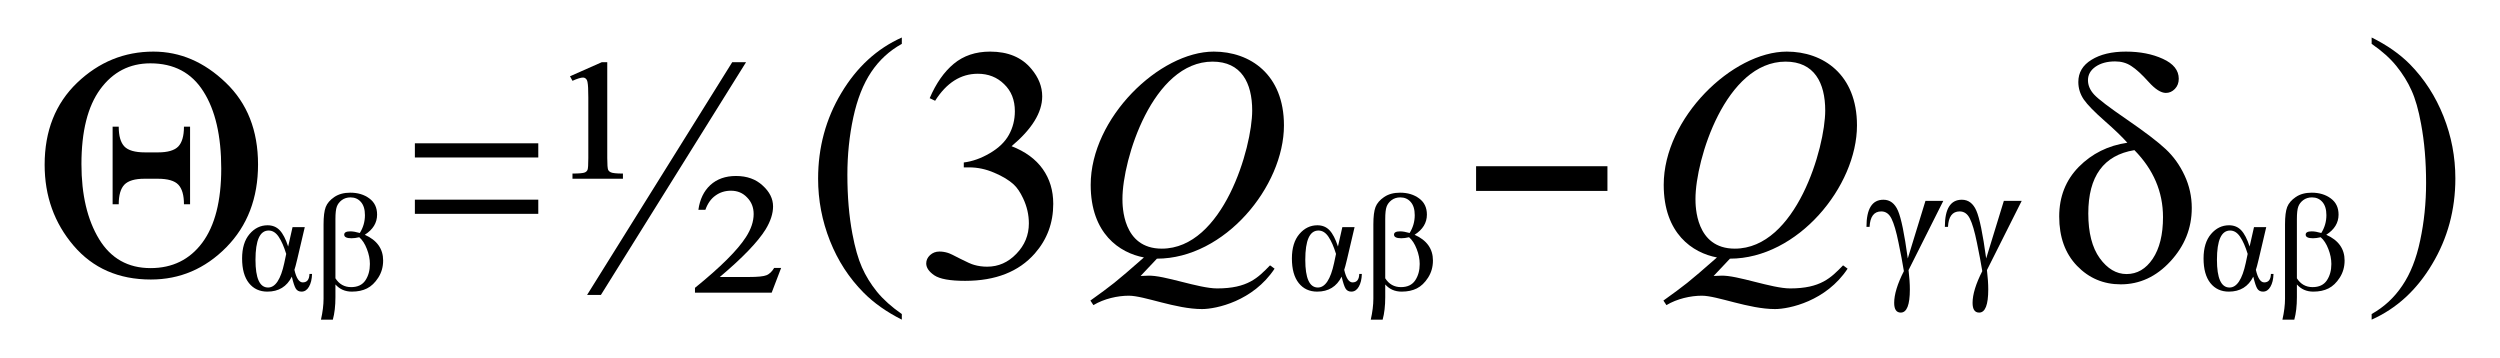
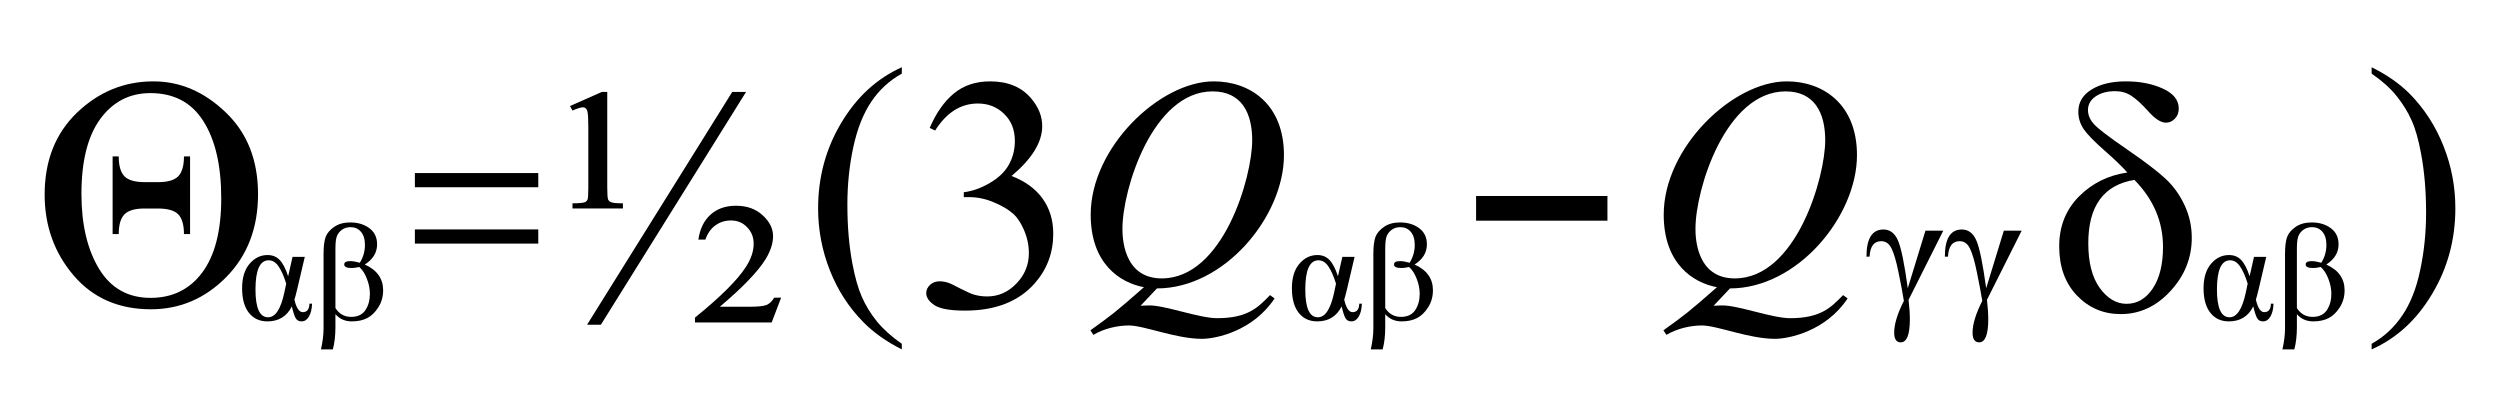
- <svg xmlns="http://www.w3.org/2000/svg" width="2800" height="400" viewBox="0 0 3111.111 444.444" version="1.1" id="svg1">
+ <svg xmlns="http://www.w3.org/2000/svg" width="2800" height="466.667" viewBox="0 0 3111.111 518.519" version="1.1" id="svg1">
  <defs id="defs1" />
-   <g id="g27" transform="matrix(0.8775857,0,0,0.8777753,24.35251,27.16051)">
+   <g id="g27" transform="matrix(0.8775857,0,0,0.8777753,24.35251,64.19755)">
    <path style="font-size:203.625px;font-family:'Times New Roman';-inkscape-font-specification:'Times New Roman, ';baseline-shift:baseline;stroke-width:1.018" d="m 377.168,298.703 h 16.902 l -10.241,46.034 q -2.983,13.124 -4.076,16.107 3.977,18.294 11.533,18.294 8.948,0 9.247,-12.329 h 3.579 q -0.298,11.533 -4.275,18.692 -3.878,7.059 -10.241,7.059 -5.27,0 -7.855,-4.275 -2.585,-4.275 -5.568,-17.499 -10.34,21.774 -33.805,21.774 -16.008,0 -25.453,-12.428 -9.445,-12.528 -9.445,-35.793 0,-22.868 10.34,-35.595 10.34,-12.727 24.857,-12.727 10.241,0 16.803,7.258 6.562,7.258 11.633,23.663 z m -8.75,38.975 q -4.673,-16.008 -10.44,-24.956 -5.767,-9.048 -13.82,-9.048 -18.195,0 -18.195,42.554 0,40.367 17.4,40.367 15.113,0 22.371,-35.595 z m 64.428,95.648 h -16.405 q 3.579,-16.803 3.579,-30.424 V 294.626 q 0,-16.902 2.983,-25.155 3.082,-8.252 11.832,-14.516 8.849,-6.363 22.073,-6.363 15.709,0 26.348,8.352 10.738,8.252 10.738,23.564 0,17.897 -17.002,29.331 25.354,11.931 25.354,37.484 0,13.92 -6.761,24.956 -6.662,10.937 -15.511,15.61 -8.75,4.673 -20.979,4.673 -13.92,0 -22.669,-10.44 v 18.493 q 0,19.09 -3.579,32.711 z m 3.579,-60.153 q 7.755,12.826 21.675,12.826 13.423,0 19.686,-9.744 6.264,-9.843 6.264,-23.862 0,-10.738 -4.176,-21.874 -4.076,-11.235 -10.539,-17.101 -5.966,1.491 -10.738,1.491 -10.042,0 -10.042,-5.27 0,-4.772 8.451,-4.772 5.27,0 13.124,2.386 7.059,-11.931 7.059,-25.95 0,-12.528 -5.568,-19.189 -5.468,-6.662 -14.317,-6.662 -7.059,0 -12.13,3.977 -4.971,3.977 -6.86,9.545 -1.889,5.468 -1.889,17.996 z" id="text3" transform="scale(1.026297,0.9743764)" aria-label="αβ" />
    <path d="m 189.82,42.222 q 56.738,0 102.539,43.978 45.801,43.75 45.801,115.983 0,71.777 -45.117,117.578 -45.117,45.573 -106.869,45.573 -68.587,0 -109.603,-48.079 -41.016,-48.079 -41.016,-114.616 0,-72.005 46.029,-116.211 46.257,-44.206 108.236,-44.206 z m -4.329,16.634 q -44.206,0 -71.094,36.686 -26.66,36.458 -26.66,106.185 0,65.169 25.065,106.413 25.065,41.016 72.917,41.016 46.484,0 73.372,-36.003 26.888,-36.23 26.888,-105.046 0,-69.727 -25.293,-109.375 -25.065,-39.876 -75.195,-39.876 z m -53.548,89.779 h 8.659 q 0,19.596 7.975,28.027 7.975,8.431 29.395,8.431 h 18.457 q 20.28,0 28.483,-8.203 8.203,-8.431 8.203,-28.255 h 8.659 v 110.059 h -8.659 q 0,-19.369 -7.975,-27.799 -7.975,-8.431 -29.167,-8.431 h -18.913 q -20.28,0 -28.483,8.431 -7.975,8.431 -7.975,27.799 h -8.659 z" id="text5" style="font-size:466.667px;font-family:'Times New Roman';-inkscape-font-specification:'Times New Roman, ';stroke-width:0.974" aria-label="Θ" />
  </g>
-   <path d="m 516.288,178.333 h 153.578 v 17.642 H 516.288 Z m 0,70.136 h 153.578 v 17.642 H 516.288 Z" id="text9" style="font-size:408.327px;font-family:'Times New Roman';-inkscape-font-specification:'Times New Roman, ';stroke-width:0.768" aria-label="=" />
-   <g id="g24" transform="matrix(0.8775862,0,0,0.8777758,55.55558,46.66664)">
+   <path d="m 516.288,215.37 h 153.578 v 17.642 H 516.288 Z m 0,70.136 h 153.578 v 17.642 H 516.288 Z" id="text9" style="font-size:408.327px;font-family:'Times New Roman';-inkscape-font-specification:'Times New Roman, ';stroke-width:0.768" aria-label="=" />
+   <g id="g24" transform="matrix(0.8775862,0,0,0.8777758,55.55558,83.70368)">
    <path style="font-size:203.625px;font-family:'Times New Roman';-inkscape-font-specification:'Times New Roman, ';baseline-shift:baseline;stroke-width:1.018" d="m 1793.03,275.896 h 16.902 l -10.241,46.034 q -2.983,13.124 -4.077,16.107 3.977,18.294 11.534,18.294 8.948,0 9.247,-12.329 h 3.579 q -0.298,11.533 -4.275,18.692 -3.878,7.059 -10.241,7.059 -5.27,0 -7.855,-4.275 -2.585,-4.275 -5.568,-17.499 -10.34,21.774 -33.805,21.774 -16.008,0 -25.453,-12.428 -9.445,-12.528 -9.445,-35.793 0,-22.868 10.34,-35.595 10.34,-12.727 24.857,-12.727 10.241,0 16.803,7.258 6.562,7.258 11.633,23.663 z m -8.749,38.975 q -4.673,-16.008 -10.44,-24.956 -5.767,-9.048 -13.82,-9.048 -18.195,0 -18.195,42.554 0,40.367 17.4,40.367 15.113,0 22.371,-35.595 z m 64.428,95.648 h -16.405 q 3.579,-16.803 3.579,-30.424 V 271.82 q 0,-16.902 2.983,-25.155 3.082,-8.252 11.832,-14.516 8.849,-6.363 22.073,-6.363 15.709,0 26.348,8.352 10.738,8.252 10.738,23.564 0,17.897 -17.002,29.331 25.354,11.931 25.354,37.484 0,13.92 -6.761,24.956 -6.662,10.937 -15.511,15.61 -8.749,4.673 -20.979,4.673 -13.92,0 -22.669,-10.44 v 18.493 q 0,19.09 -3.579,32.711 z m 3.579,-60.153 q 7.755,12.826 21.675,12.826 13.423,0 19.686,-9.744 6.264,-9.843 6.264,-23.862 0,-10.738 -4.176,-21.874 -4.077,-11.235 -10.539,-17.101 -5.966,1.491 -10.738,1.491 -10.042,0 -10.042,-5.27 0,-4.772 8.451,-4.772 5.27,0 13.124,2.386 7.059,-11.931 7.059,-25.95 0,-12.528 -5.568,-19.189 -5.468,-6.662 -14.317,-6.662 -7.059,0 -12.13,3.977 -4.971,3.977 -6.86,9.545 -1.889,5.468 -1.889,17.996 z" id="text10" transform="scale(1.026297,0.9743765)" aria-label="αβ" />
    <path d="m 1580.093,312.986 c 96.242,0 180.454,-102.257 180.454,-188.617 0,-72.182 -48.121,-104.405 -99.679,-104.405 -76.908,0 -174.868,93.664 -174.868,188.617 0,69.174 41.247,96.242 75.619,102.687 -41.676,36.52 -45.543,39.098 -76.048,61.011 l 4.296,6.445 c 15.038,-9.023 34.372,-13.319 50.269,-13.319 21.912,0 66.596,18.905 103.976,18.905 20.194,0 72.611,-11.171 103.116,-57.144 l -6.445,-4.726 c -17.186,17.616 -31.794,32.654 -75.189,32.654 -26.209,0 -75.189,-18.905 -97.961,-18.045 l -10.741,0.43 z m -48.98,-84.641 c 0,-55.855 42.965,-194.203 128.036,-194.203 40.817,0 56.284,30.076 56.284,69.174 0,52.418 -41.247,195.492 -128.466,195.492 -55.855,0 -55.855,-60.581 -55.855,-70.463 z" id="text12" style="font-style:italic;font-size:429.652px;font-family:Times;-inkscape-font-specification:'Times, Italic';stroke-width:0.895" transform="scale(0.9982015,1.001802)" aria-label="Q" />
  </g>
-   <path d="m 1836.906,206.861 h 163.46 v 30.722 h -163.46 z" id="text16" style="font-size:591.822px;font-family:'Times New Roman';-inkscape-font-specification:'Times New Roman, Normal';stroke-width:1.113" aria-label="-" />
-   <g id="g26" transform="matrix(0.8775862,0,0,0.8777758,1.55577,46.66664)">
+   <path d="m 1836.906,243.898 h 163.46 v 30.722 h -163.46 z" id="text16" style="font-size:591.822px;font-family:'Times New Roman';-inkscape-font-specification:'Times New Roman, Normal';stroke-width:1.113" aria-label="-" />
+   <g id="g26" transform="matrix(0.8775862,0,0,0.8777758,1.55577,83.70368)">
    <path d="m 3014.855,149.199 q -11.393,-12.76 -31.673,-30.534 -22.331,-19.596 -30.078,-30.762 -7.747,-11.393 -7.747,-24.837 0,-20.052 18.685,-31.445 18.685,-11.621 48.763,-11.621 30.078,0 52.409,10.254 22.559,10.254 22.559,28.255 0,8.659 -5.469,14.355 -5.469,5.697 -12.76,5.697 -10.482,0 -24.609,-15.723 -14.355,-15.951 -24.381,-22.331 -9.798,-6.608 -23.014,-6.608 -16.862,0 -27.799,7.52 -10.71,7.52 -10.71,19.141 0,10.938 8.887,20.508 8.887,9.57 45.801,34.863 39.421,27.116 55.599,42.383 16.406,15.267 26.66,37.142 10.254,21.875 10.254,46.257 0,42.839 -30.306,75.651 -30.078,32.585 -70.41,32.585 -36.686,0 -61.979,-26.204 -25.293,-26.204 -25.293,-69.954 0,-42.155 27.799,-70.41 28.027,-28.255 68.815,-34.18 z m 10.026,10.482 q -65.397,10.71 -65.397,89.779 0,40.788 16.178,63.346 16.406,22.559 38.053,22.559 22.559,0 37.142,-21.647 14.583,-21.875 14.583,-59.017 0,-53.776 -40.56,-95.02 z" id="text17" style="font-style:italic;font-size:466.667px;font-family:'Times New Roman';-inkscape-font-specification:'Times New Roman, Italic'" aria-label="δ" />
    <path style="font-size:203.625px;font-family:'Times New Roman';-inkscape-font-specification:'Times New Roman, ';baseline-shift:baseline;stroke-width:1.018" d="m 3112.623,275.896 h 16.902 l -10.241,46.034 q -2.983,13.124 -4.077,16.107 3.977,18.294 11.533,18.294 8.948,0 9.247,-12.329 h 3.579 q -0.298,11.533 -4.275,18.692 -3.878,7.059 -10.241,7.059 -5.27,0 -7.855,-4.275 -2.585,-4.275 -5.568,-17.499 -10.34,21.774 -33.805,21.774 -16.008,0 -25.453,-12.428 -9.445,-12.528 -9.445,-35.793 0,-22.868 10.34,-35.595 10.34,-12.727 24.857,-12.727 10.241,0 16.803,7.258 6.562,7.258 11.633,23.663 z m -8.749,38.975 q -4.673,-16.008 -10.44,-24.956 -5.767,-9.048 -13.82,-9.048 -18.195,0 -18.195,42.554 0,40.367 17.4,40.367 15.113,0 22.371,-35.595 z m 64.428,95.648 h -16.405 q 3.579,-16.803 3.579,-30.424 V 271.82 q 0,-16.902 2.983,-25.155 3.082,-8.252 11.832,-14.516 8.849,-6.363 22.073,-6.363 15.709,0 26.348,8.352 10.738,8.252 10.738,23.564 0,17.897 -17.002,29.331 25.354,11.931 25.354,37.484 0,13.92 -6.761,24.956 -6.662,10.937 -15.511,15.61 -8.749,4.673 -20.979,4.673 -13.92,0 -22.669,-10.44 v 18.493 q 0,19.09 -3.579,32.711 z m 3.579,-60.153 q 7.755,12.826 21.675,12.826 13.422,0 19.686,-9.744 6.264,-9.843 6.264,-23.862 0,-10.738 -4.176,-21.874 -4.076,-11.235 -10.539,-17.101 -5.966,1.491 -10.738,1.491 -10.042,0 -10.042,-5.27 0,-4.772 8.451,-4.772 5.27,0 13.124,2.386 7.059,-11.931 7.059,-25.95 0,-12.528 -5.568,-19.189 -5.468,-6.662 -14.317,-6.662 -7.059,0 -12.13,3.977 -4.971,3.977 -6.86,9.545 -1.889,5.468 -1.889,17.996 z" id="text18" transform="scale(1.026297,0.9743765)" aria-label="αβ" />
  </g>
-   <path d="m 1156.942,122.169 q 11.891,-27.758 29.934,-42.751 18.247,-15.196 45.311,-15.196 33.419,0 51.257,21.477 13.531,16.006 13.531,34.241 0,29.986 -38.135,61.999 25.628,9.928 38.75,28.366 13.121,18.438 13.121,43.359 0,35.66 -22.963,61.797 -29.934,34.039 -86.726,34.039 -28.089,0 -38.34,-6.889 -10.046,-6.889 -10.046,-14.791 0,-5.876 4.715,-10.333 4.921,-4.457 11.687,-4.457 5.126,0 10.456,1.621 3.485,1.013 15.787,7.497 12.302,6.281 17.017,7.497 7.586,2.229 16.197,2.229 20.913,0 36.29,-16.006 15.582,-16.006 15.582,-37.888 0,-16.006 -7.176,-31.202 -5.331,-11.346 -11.687,-17.222 -8.816,-8.104 -24.193,-14.588 -15.377,-6.686 -31.369,-6.686 h -6.561 v -6.078 q 16.197,-2.026 32.394,-11.549 16.402,-9.523 23.783,-22.895 7.381,-13.372 7.381,-29.379 0,-20.869 -13.327,-33.634 -13.122,-12.967 -32.804,-12.967 -31.779,0 -53.102,33.634 z" id="text20" style="font-size:475.587px;font-family:'Times New Roman';-inkscape-font-specification:'Times New Roman, Normal';stroke-width:0.889" aria-label="3" />
-   <g id="g28" transform="matrix(0.8775862,0,0,0.8777758,55.55558,46.66664)">
+   <path d="m 1156.942,159.206 q 11.891,-27.758 29.934,-42.751 18.247,-15.196 45.311,-15.196 33.419,0 51.257,21.477 13.531,16.006 13.531,34.241 0,29.986 -38.135,61.999 25.628,9.928 38.75,28.366 13.121,18.438 13.121,43.359 0,35.66 -22.963,61.797 -29.934,34.039 -86.726,34.039 -28.089,0 -38.34,-6.889 -10.046,-6.889 -10.046,-14.791 0,-5.876 4.715,-10.333 4.921,-4.457 11.687,-4.457 5.126,0 10.456,1.621 3.485,1.013 15.787,7.497 12.302,6.281 17.017,7.497 7.586,2.229 16.197,2.229 20.913,0 36.29,-16.006 15.582,-16.006 15.582,-37.888 0,-16.006 -7.176,-31.202 -5.331,-11.346 -11.687,-17.222 -8.816,-8.104 -24.193,-14.588 -15.377,-6.686 -31.369,-6.686 h -6.561 v -6.078 q 16.197,-2.026 32.394,-11.549 16.402,-9.523 23.783,-22.895 7.381,-13.372 7.381,-29.379 0,-20.869 -13.327,-33.634 -13.122,-12.967 -32.804,-12.967 -31.779,0 -53.102,33.633 z" id="text20" style="font-size:475.587px;font-family:'Times New Roman';-inkscape-font-specification:'Times New Roman, Normal';stroke-width:0.889" aria-label="3" />
+   <g id="g28" transform="matrix(0.8775862,0,0,0.8777758,55.55558,83.70368)">
    <path d="m 760.588,53.836 46.078,-19.555 h 7.867 V 167.345 q 0,13.486 1.349,16.633 1.124,2.023 3.596,3.147 3.596,1.798 17.757,1.798 v 7.193 h -73.051 v -7.193 q 14.385,0 17.982,-1.573 2.697,-1.124 3.821,-3.596 1.124,-2.472 1.124,-16.408 V 83.281 q 0,-15.959 -1.124,-21.128 -0.674,-3.596 -2.472,-4.945 -1.573,-1.573 -4.271,-1.573 -4.495,0 -15.06,4.495 z M 1015.478,34.281 805.317,357.502 H 785.313 L 995.473,34.281 Z m 50.798,285.684 -13.711,34.39 H 941.528 v -6.743 q 55.518,-43.156 73.725,-70.353 11.239,-16.633 11.239,-32.142 0,-13.711 -9.44,-22.927 -9.216,-9.44 -23.376,-9.44 -12.812,0 -22.477,6.743 -9.665,6.518 -14.61,19.78 h -10.115 q 3.147,-21.803 17.307,-34.39 14.385,-12.587 37.087,-12.587 23.826,0 38.661,13.261 15.06,13.037 15.06,28.995 0,14.835 -10.789,31.917 -16.858,26.073 -66.307,66.083 h 42.032 q 19.33,0 25.624,-2.472 6.518,-2.697 11.014,-10.115 z" id="text13" style="font-size:460.331px;font-family:'Times New Roman';-inkscape-font-specification:'Times New Roman, Normal';stroke-width:0.966" transform="scale(0.9794565,1.020974)" aria-label="½" />
    <path d="m 1215.506,392.044 v 7.957 q -32.473,-16.344 -54.194,-38.28 -30.968,-31.183 -47.742,-73.549 -16.774,-42.366 -16.774,-87.957 0,-66.667 32.903,-121.506 32.903,-55.054 85.807,-78.71 V 9.032 q -26.452,14.624 -43.441,40 -16.989,25.376 -25.376,64.301 -8.387,38.925 -8.387,81.29 0,46.022 7.097,83.656 5.591,29.677 13.548,47.527 7.957,18.065 21.29,34.624 13.549,16.559 35.269,31.613 z" id="text21" style="font-size:440.431px;font-family:'Times New Roman';-inkscape-font-specification:'Times New Roman, Normal';stroke-width:0.706" aria-label="(" />
  </g>
-   <g id="g25" transform="matrix(0.8775862,0,0,0.8777758,1.55577,46.66664)">
+   <g id="g25" transform="matrix(0.8775862,0,0,0.8777758,1.55577,83.70368)">
    <path style="font-size:245.115px;font-family:'Times New Roman';-inkscape-font-specification:'Times New Roman, ';baseline-shift:baseline;stroke-width:1.226" d="m 2658.661,237.724 h 24.655 l -47.994,100.655 q 1.795,16.157 1.795,28.246 0,33.632 -12.567,33.632 -9.096,0 -9.096,-14.123 0,-18.431 13.405,-46.198 -2.633,-17.235 -7.42,-41.531 -4.668,-24.296 -9.694,-34.828 -4.907,-10.532 -14.123,-10.532 -15.08,0 -16.157,22.501 h -4.309 q 0,-39.496 23.458,-39.496 13.524,0 20.107,16.038 6.583,15.918 13.524,69.417 z m 108.315,0 h 24.655 l -47.994,100.655 q 1.795,16.157 1.795,28.246 0,33.632 -12.567,33.632 -9.096,0 -9.096,-14.123 0,-18.431 13.405,-46.198 -2.633,-17.235 -7.42,-41.531 -4.668,-24.296 -9.694,-34.828 -4.907,-10.532 -14.123,-10.532 -15.08,0 -16.157,22.501 h -4.309 q 0,-39.496 23.458,-39.496 13.524,0 20.107,16.038 6.583,15.918 13.524,69.417 z" id="text14" transform="scale(1.026298,0.9743755)" aria-label="γγ" />
    <path d="m 2455.768,312.986 c 96.242,0 180.454,-102.257 180.454,-188.617 0,-72.182 -48.121,-104.405 -99.679,-104.405 -76.908,0 -174.868,93.664 -174.868,188.617 0,69.174 41.247,96.242 75.619,102.687 -41.676,36.52 -45.543,39.098 -76.048,61.011 l 4.296,6.445 c 15.038,-9.023 34.372,-13.319 50.269,-13.319 21.912,0 66.596,18.905 103.976,18.905 20.194,0 72.611,-11.171 103.117,-57.144 l -6.445,-4.726 c -17.186,17.616 -31.794,32.654 -75.189,32.654 -26.209,0 -75.189,-18.905 -97.961,-18.045 l -10.741,0.43 z m -48.98,-84.641 c 0,-55.855 42.965,-194.203 128.036,-194.203 40.817,0 56.284,30.076 56.284,69.174 0,52.418 -41.247,195.492 -128.466,195.492 -55.855,0 -55.855,-60.581 -55.855,-70.463 z" id="text22" style="font-style:italic;font-size:429.652px;font-family:Times;-inkscape-font-specification:'Times, Italic';stroke-width:0.895" transform="scale(0.9982015,1.001802)" aria-label="Q" />
  </g>
-   <path d="m 2951.378,54.595 v -7.928 q 28.687,14.158 47.748,33.412 26.988,27.56 41.709,64.748 14.721,36.999 14.721,77.207 0,58.518 -28.875,106.654 -28.687,48.325 -75.303,69.089 v -6.984 q 23.214,-13.025 38.123,-35.3 15.098,-22.086 22.27,-56.253 7.361,-34.356 7.361,-71.543 0,-40.208 -6.228,-73.431 -4.718,-26.05 -11.89,-41.718 -6.983,-15.668 -18.684,-30.203 -11.701,-14.535 -30.951,-27.749 z" id="text24" style="font-size:440.43px;font-family:'Times New Roman';-inkscape-font-specification:'Times New Roman, Normal';stroke-width:0.828" aria-label=")" />
+   <path d="m 2951.378,91.632 v -7.928 q 28.687,14.158 47.748,33.412 26.988,27.56 41.709,64.748 14.721,36.999 14.721,77.207 0,58.518 -28.875,106.654 -28.687,48.325 -75.303,69.089 v -6.984 q 23.214,-13.025 38.123,-35.3 15.098,-22.086 22.27,-56.253 7.361,-34.356 7.361,-71.543 0,-40.208 -6.228,-73.431 -4.718,-26.05 -11.89,-41.718 -6.983,-15.668 -18.684,-30.203 -11.701,-14.535 -30.951,-27.749 z" id="text24" style="font-size:440.43px;font-family:'Times New Roman';-inkscape-font-specification:'Times New Roman, Normal';stroke-width:0.828" aria-label=")" />
</svg>
